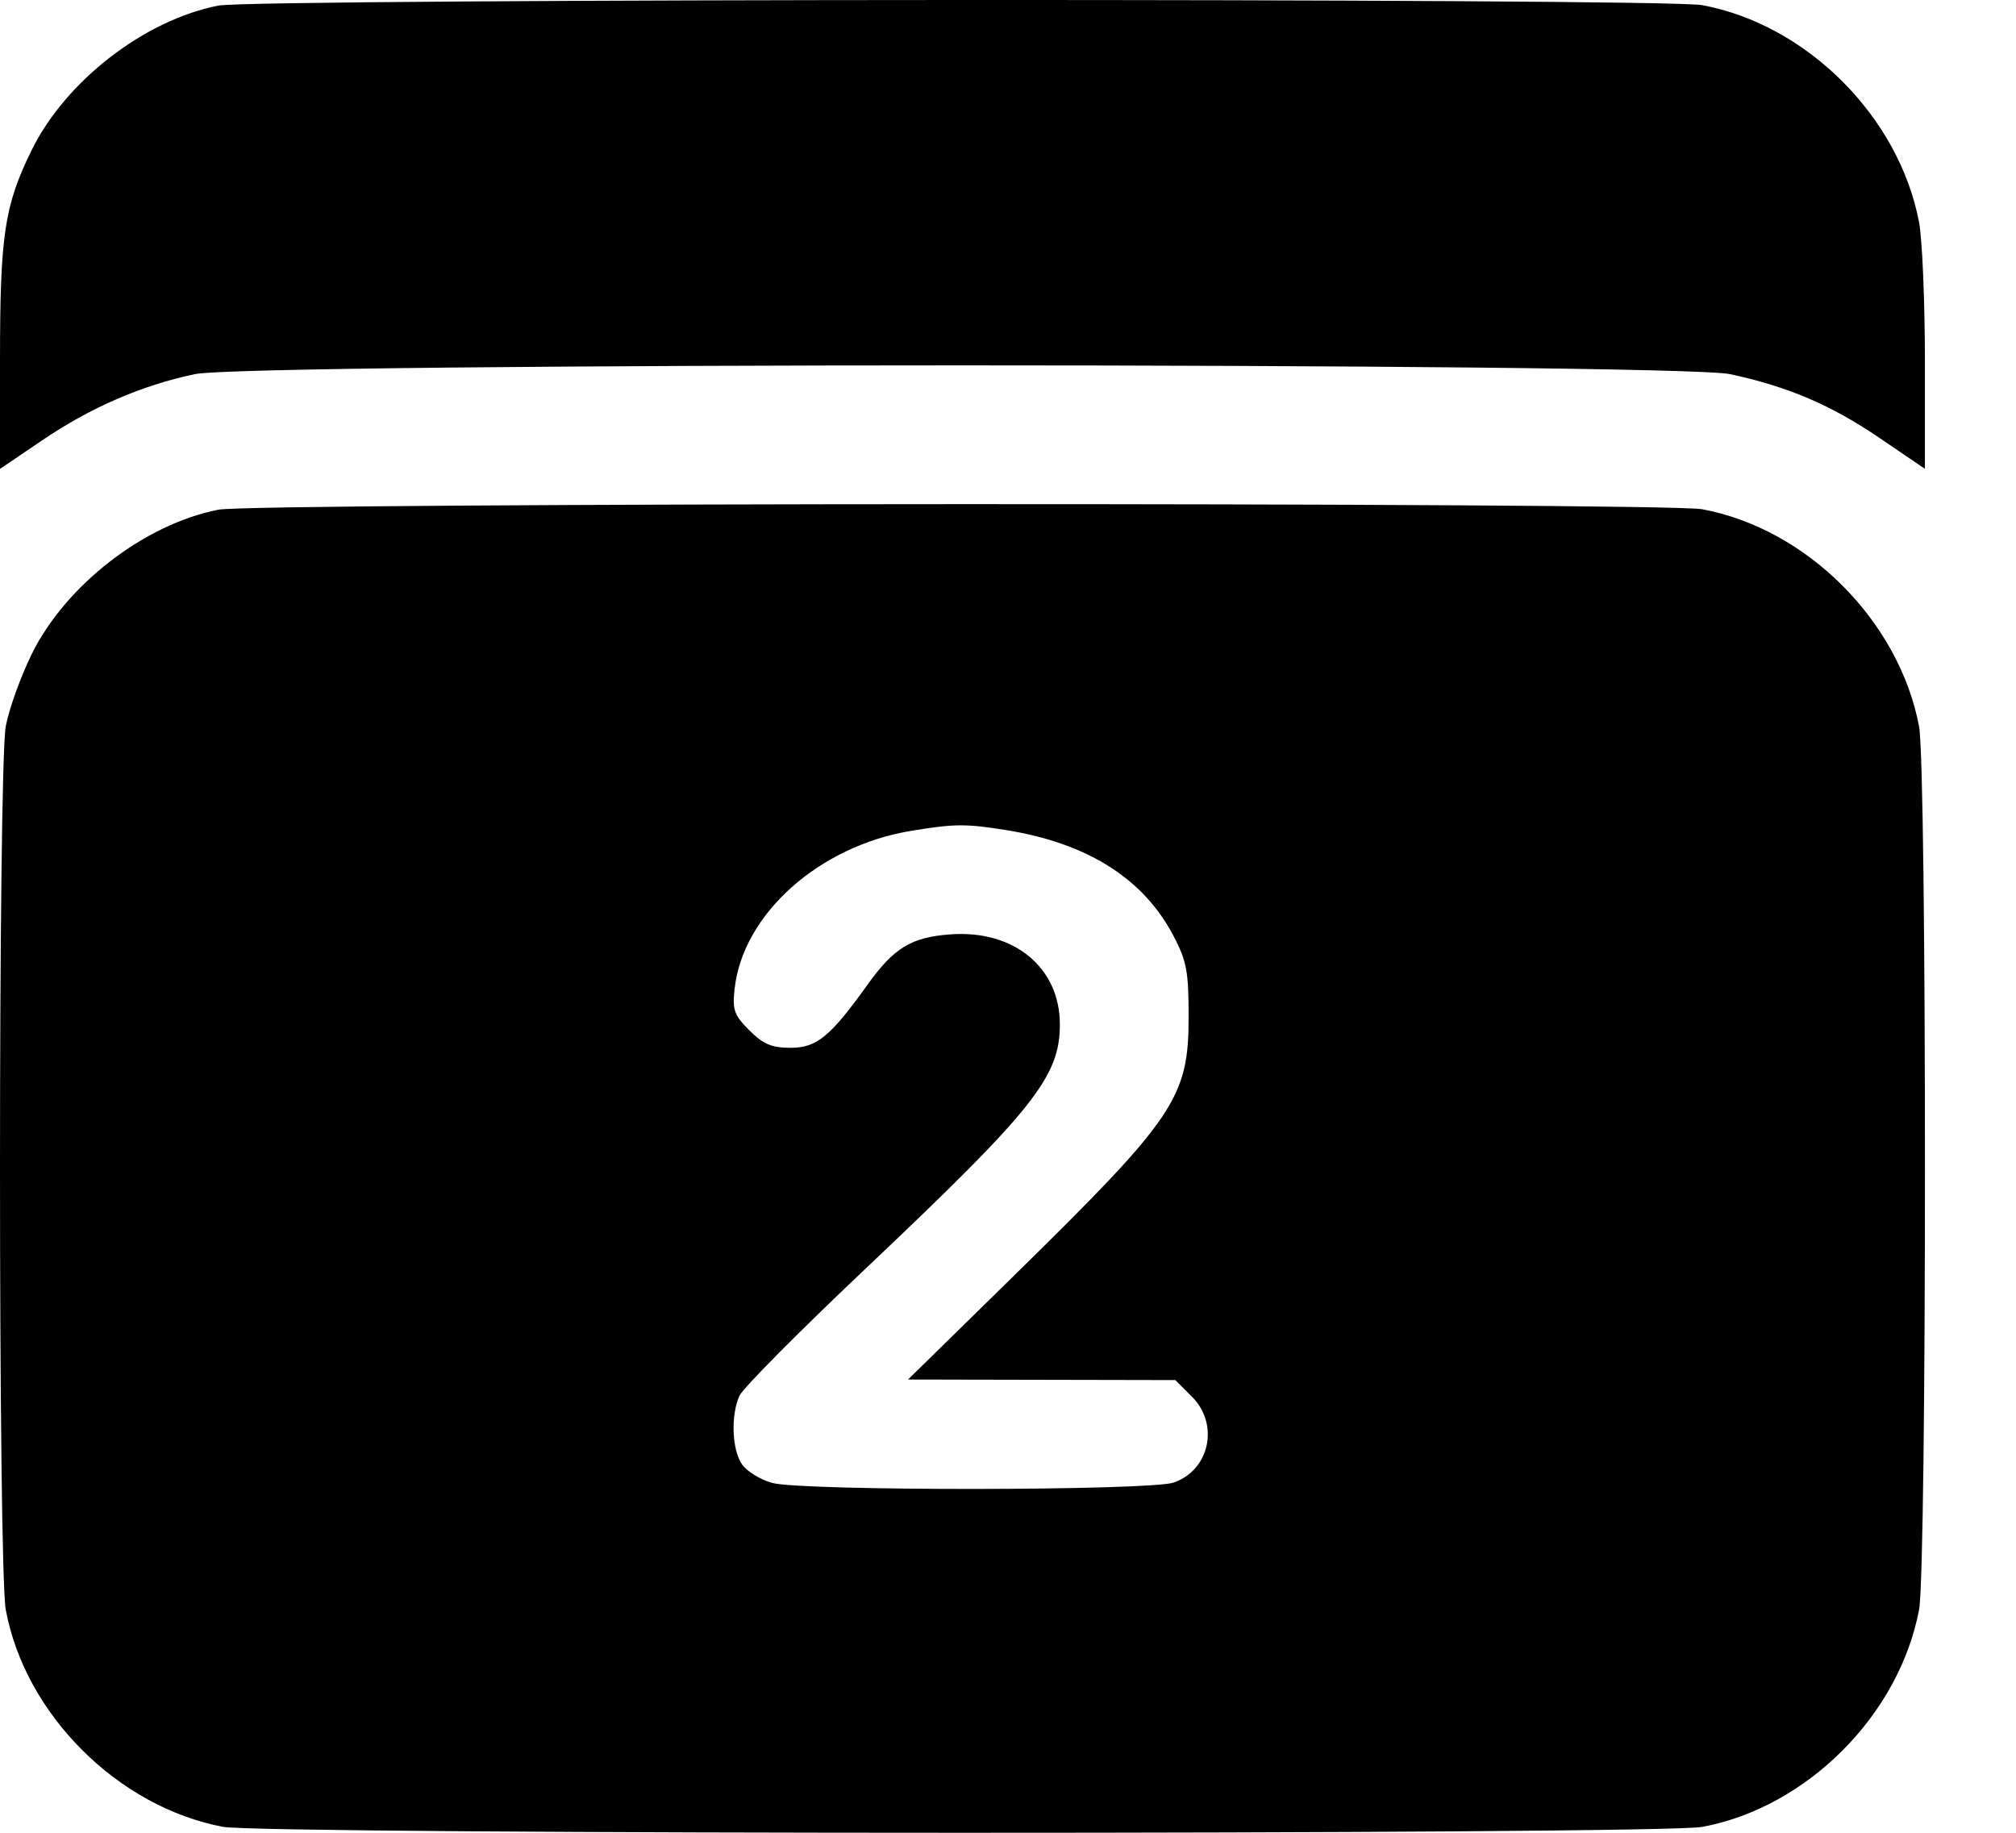
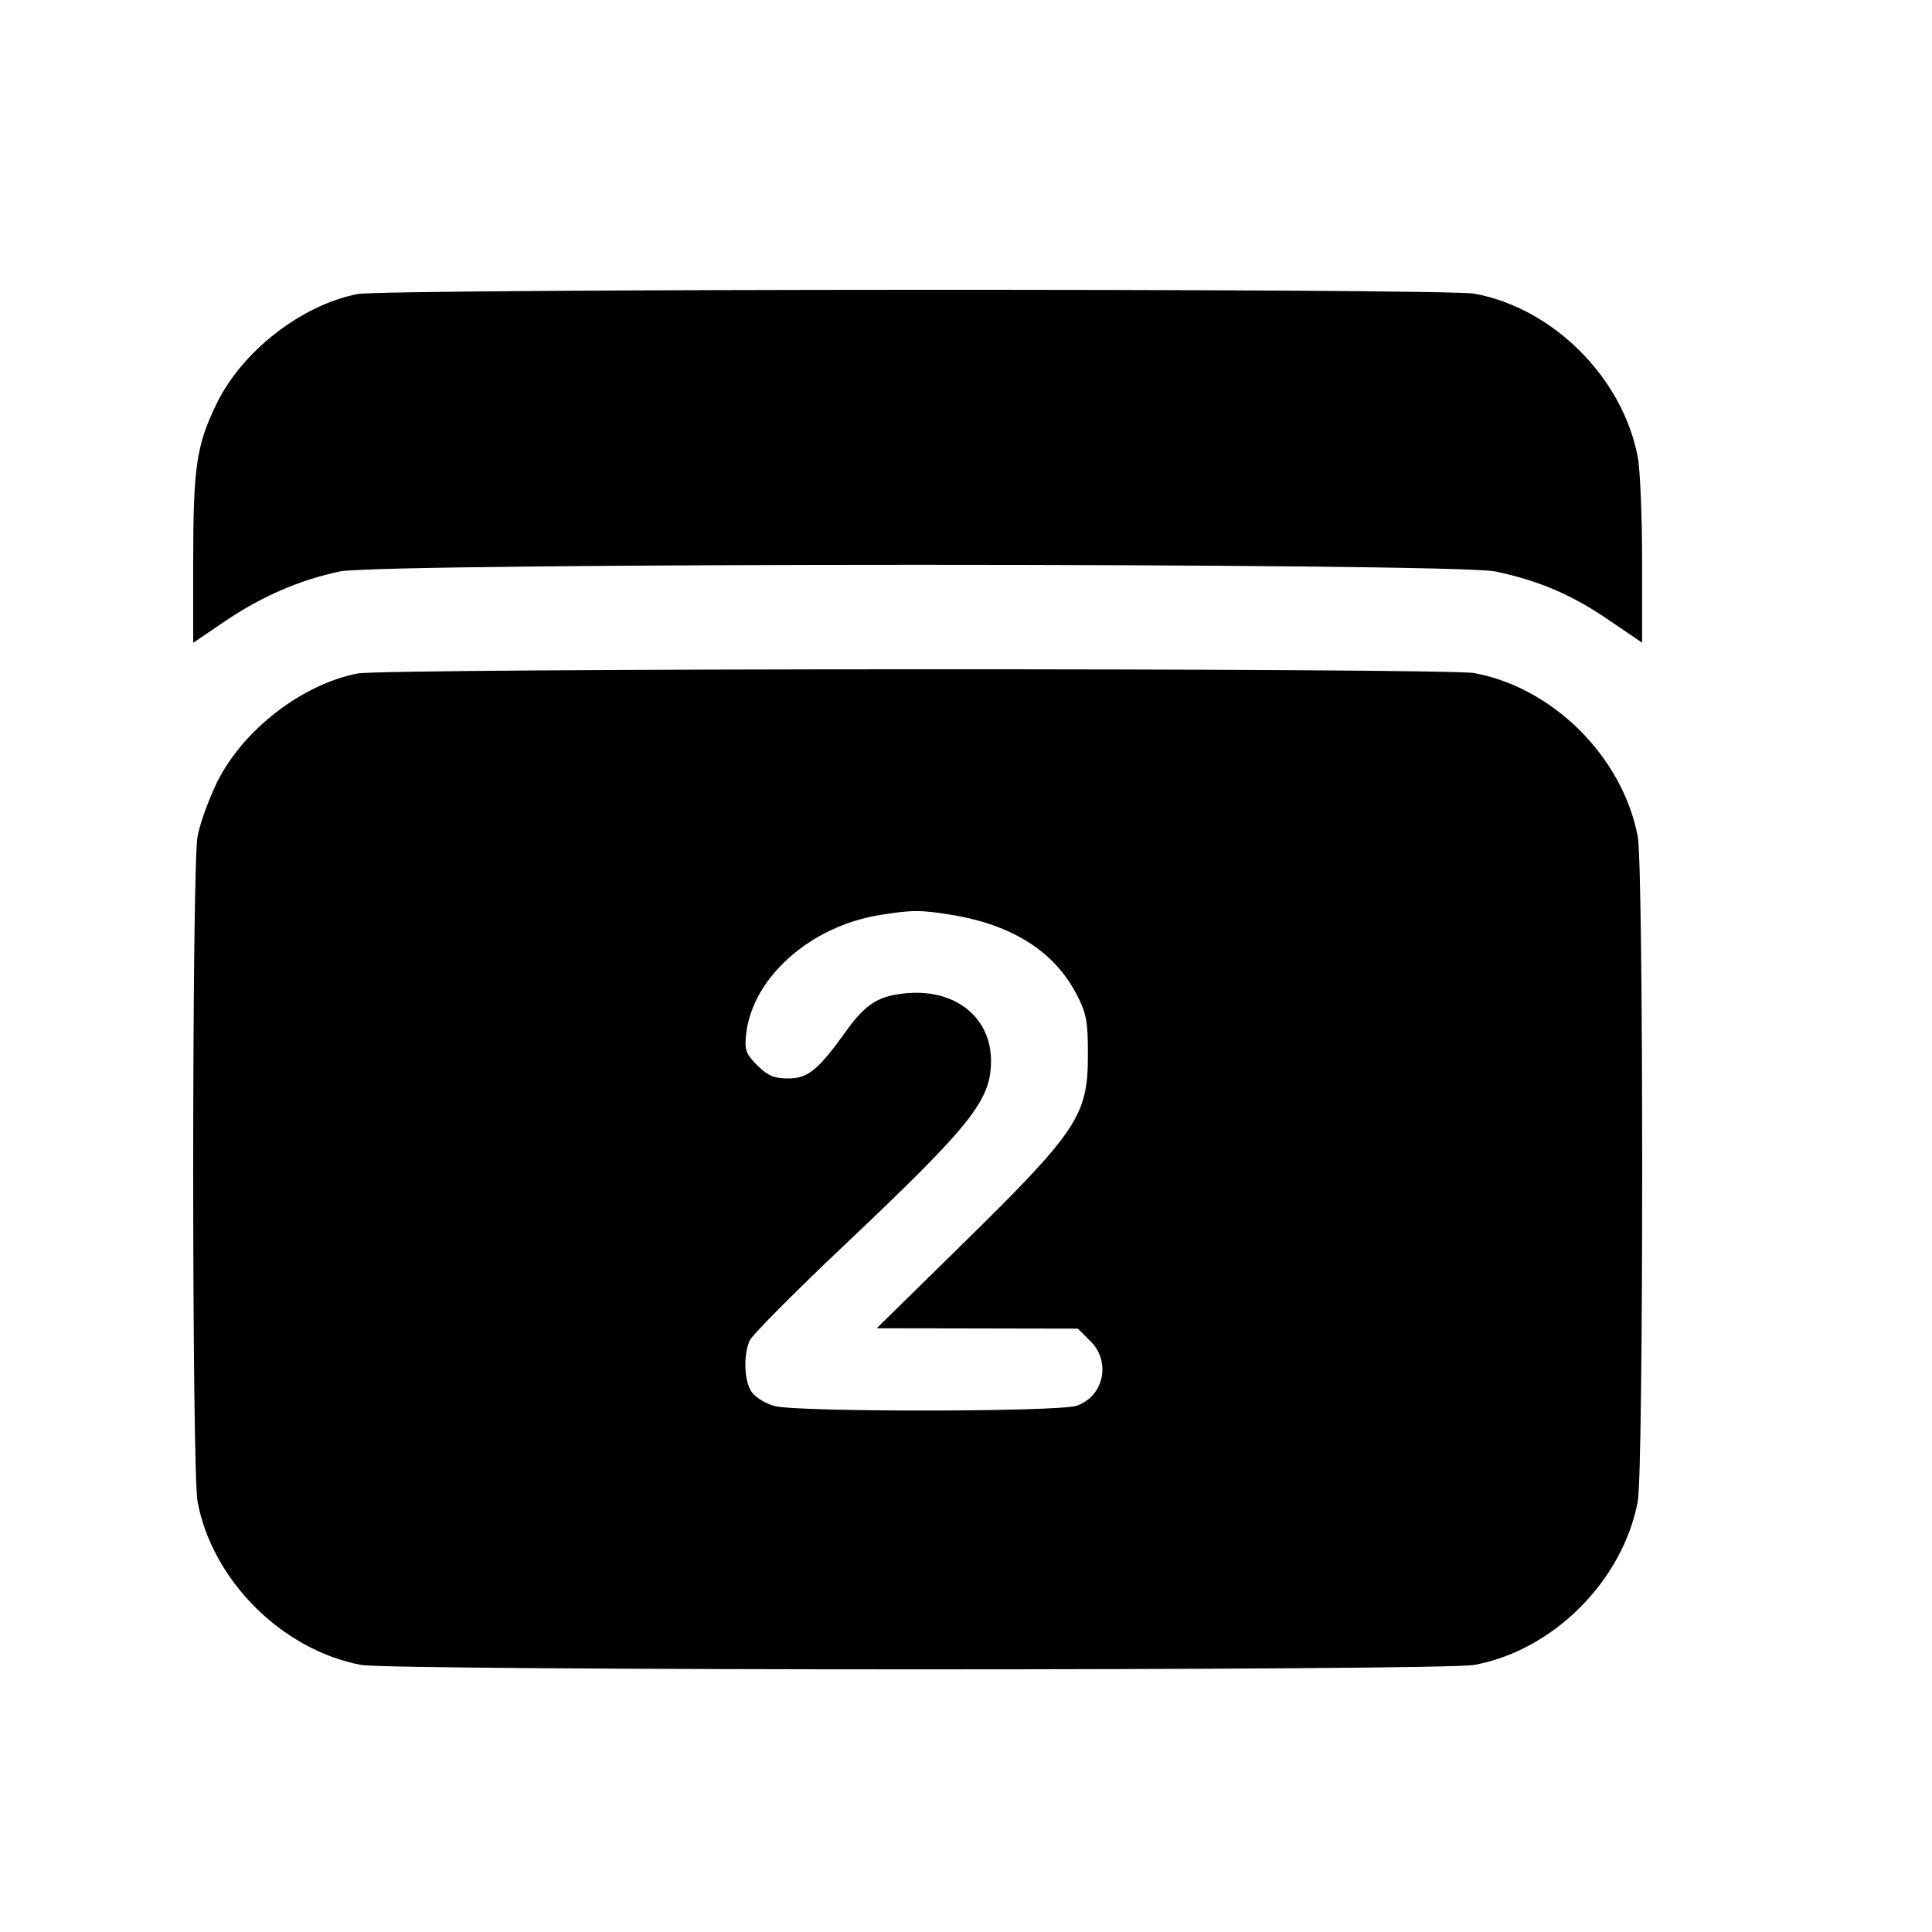
- <svg xmlns="http://www.w3.org/2000/svg" width="22" height="20" viewBox="0 0 22 20" fill="none">
-   <path fill-rule="evenodd" clip-rule="evenodd" d="M2.383 0.061C1.573 0.22 0.715 0.885 0.344 1.641C0.048 2.245 0 2.564 0 3.939V5.117L0.46 4.805C0.99 4.446 1.541 4.207 2.124 4.083C2.73 3.955 18.279 3.955 18.88 4.083C19.513 4.219 19.982 4.419 20.515 4.782L21.006 5.116V3.939C21.006 3.291 20.977 2.61 20.942 2.425C20.724 1.274 19.718 0.268 18.575 0.056C18.155 -0.022 2.78 -0.017 2.383 0.061ZM2.383 5.562C1.573 5.721 0.715 6.386 0.344 7.142C0.224 7.388 0.097 7.741 0.063 7.926C-0.021 8.378 -0.021 17.115 0.063 17.567C0.274 18.707 1.285 19.717 2.432 19.935C2.887 20.021 18.109 20.022 18.575 19.936C19.718 19.724 20.724 18.717 20.942 17.567C21.028 17.111 21.028 8.382 20.942 7.926C20.724 6.776 19.718 5.769 18.575 5.557C18.155 5.48 2.78 5.484 2.383 5.562ZM9.94 9.067C8.938 9.233 8.108 9.974 8.017 10.787C7.991 11.02 8.01 11.076 8.177 11.243C8.329 11.395 8.421 11.434 8.628 11.434C8.912 11.434 9.061 11.312 9.462 10.752C9.755 10.342 9.944 10.227 10.374 10.196C11.066 10.146 11.566 10.558 11.566 11.179C11.566 11.75 11.284 12.104 9.454 13.836C8.73 14.521 8.107 15.148 8.07 15.23C7.973 15.443 7.987 15.822 8.098 15.981C8.151 16.056 8.298 16.147 8.426 16.182C8.751 16.272 12.549 16.269 12.809 16.178C13.201 16.041 13.308 15.542 13.008 15.242L12.826 15.06L11.367 15.057L9.909 15.054L11.07 13.916C12.828 12.191 12.972 11.979 12.971 11.09C12.971 10.6 12.95 10.486 12.803 10.207C12.477 9.588 11.869 9.203 10.99 9.06C10.541 8.987 10.417 8.988 9.94 9.067Z" fill="black" />
+ <svg xmlns="http://www.w3.org/2000/svg" width="20" height="20" viewBox="0 0 20 20" fill="none">
+   <path fill-rule="evenodd" clip-rule="evenodd" d="M3.701 3.044C3.123 3.157 2.511 3.632 2.246 4.172C2.034 4.603 2 4.831 2 5.813V6.654L2.329 6.431C2.707 6.175 3.1 6.004 3.517 5.916C3.95 5.824 15.053 5.824 15.482 5.916C15.934 6.013 16.268 6.155 16.649 6.415L16.999 6.653V5.813C16.999 5.35 16.979 4.864 16.954 4.731C16.798 3.91 16.08 3.191 15.263 3.04C14.964 2.984 3.985 2.988 3.701 3.044ZM3.701 6.972C3.123 7.085 2.511 7.56 2.246 8.1C2.16 8.276 2.069 8.527 2.045 8.659C1.985 8.983 1.985 15.221 2.045 15.544C2.196 16.358 2.918 17.079 3.736 17.235C4.062 17.296 14.931 17.297 15.263 17.235C16.08 17.084 16.798 16.365 16.954 15.544C17.015 15.219 17.015 8.985 16.954 8.66C16.798 7.838 16.08 7.12 15.263 6.968C14.964 6.913 3.985 6.916 3.701 6.972ZM9.098 9.474C8.382 9.593 7.79 10.122 7.724 10.703C7.706 10.869 7.72 10.909 7.839 11.028C7.947 11.136 8.013 11.164 8.161 11.164C8.363 11.164 8.47 11.077 8.756 10.678C8.966 10.385 9.101 10.303 9.407 10.28C9.902 10.245 10.259 10.539 10.259 10.982C10.259 11.39 10.058 11.643 8.751 12.88C8.234 13.369 7.789 13.817 7.762 13.875C7.693 14.027 7.703 14.298 7.782 14.411C7.82 14.465 7.926 14.53 8.017 14.555C8.249 14.619 10.96 14.617 11.146 14.552C11.427 14.454 11.503 14.098 11.289 13.884L11.158 13.754L10.117 13.752L9.076 13.75L9.904 12.937C11.16 11.706 11.262 11.553 11.262 10.919C11.262 10.569 11.247 10.488 11.142 10.288C10.91 9.846 10.475 9.572 9.847 9.47C9.527 9.418 9.439 9.418 9.098 9.474Z" fill="black" />
</svg>
